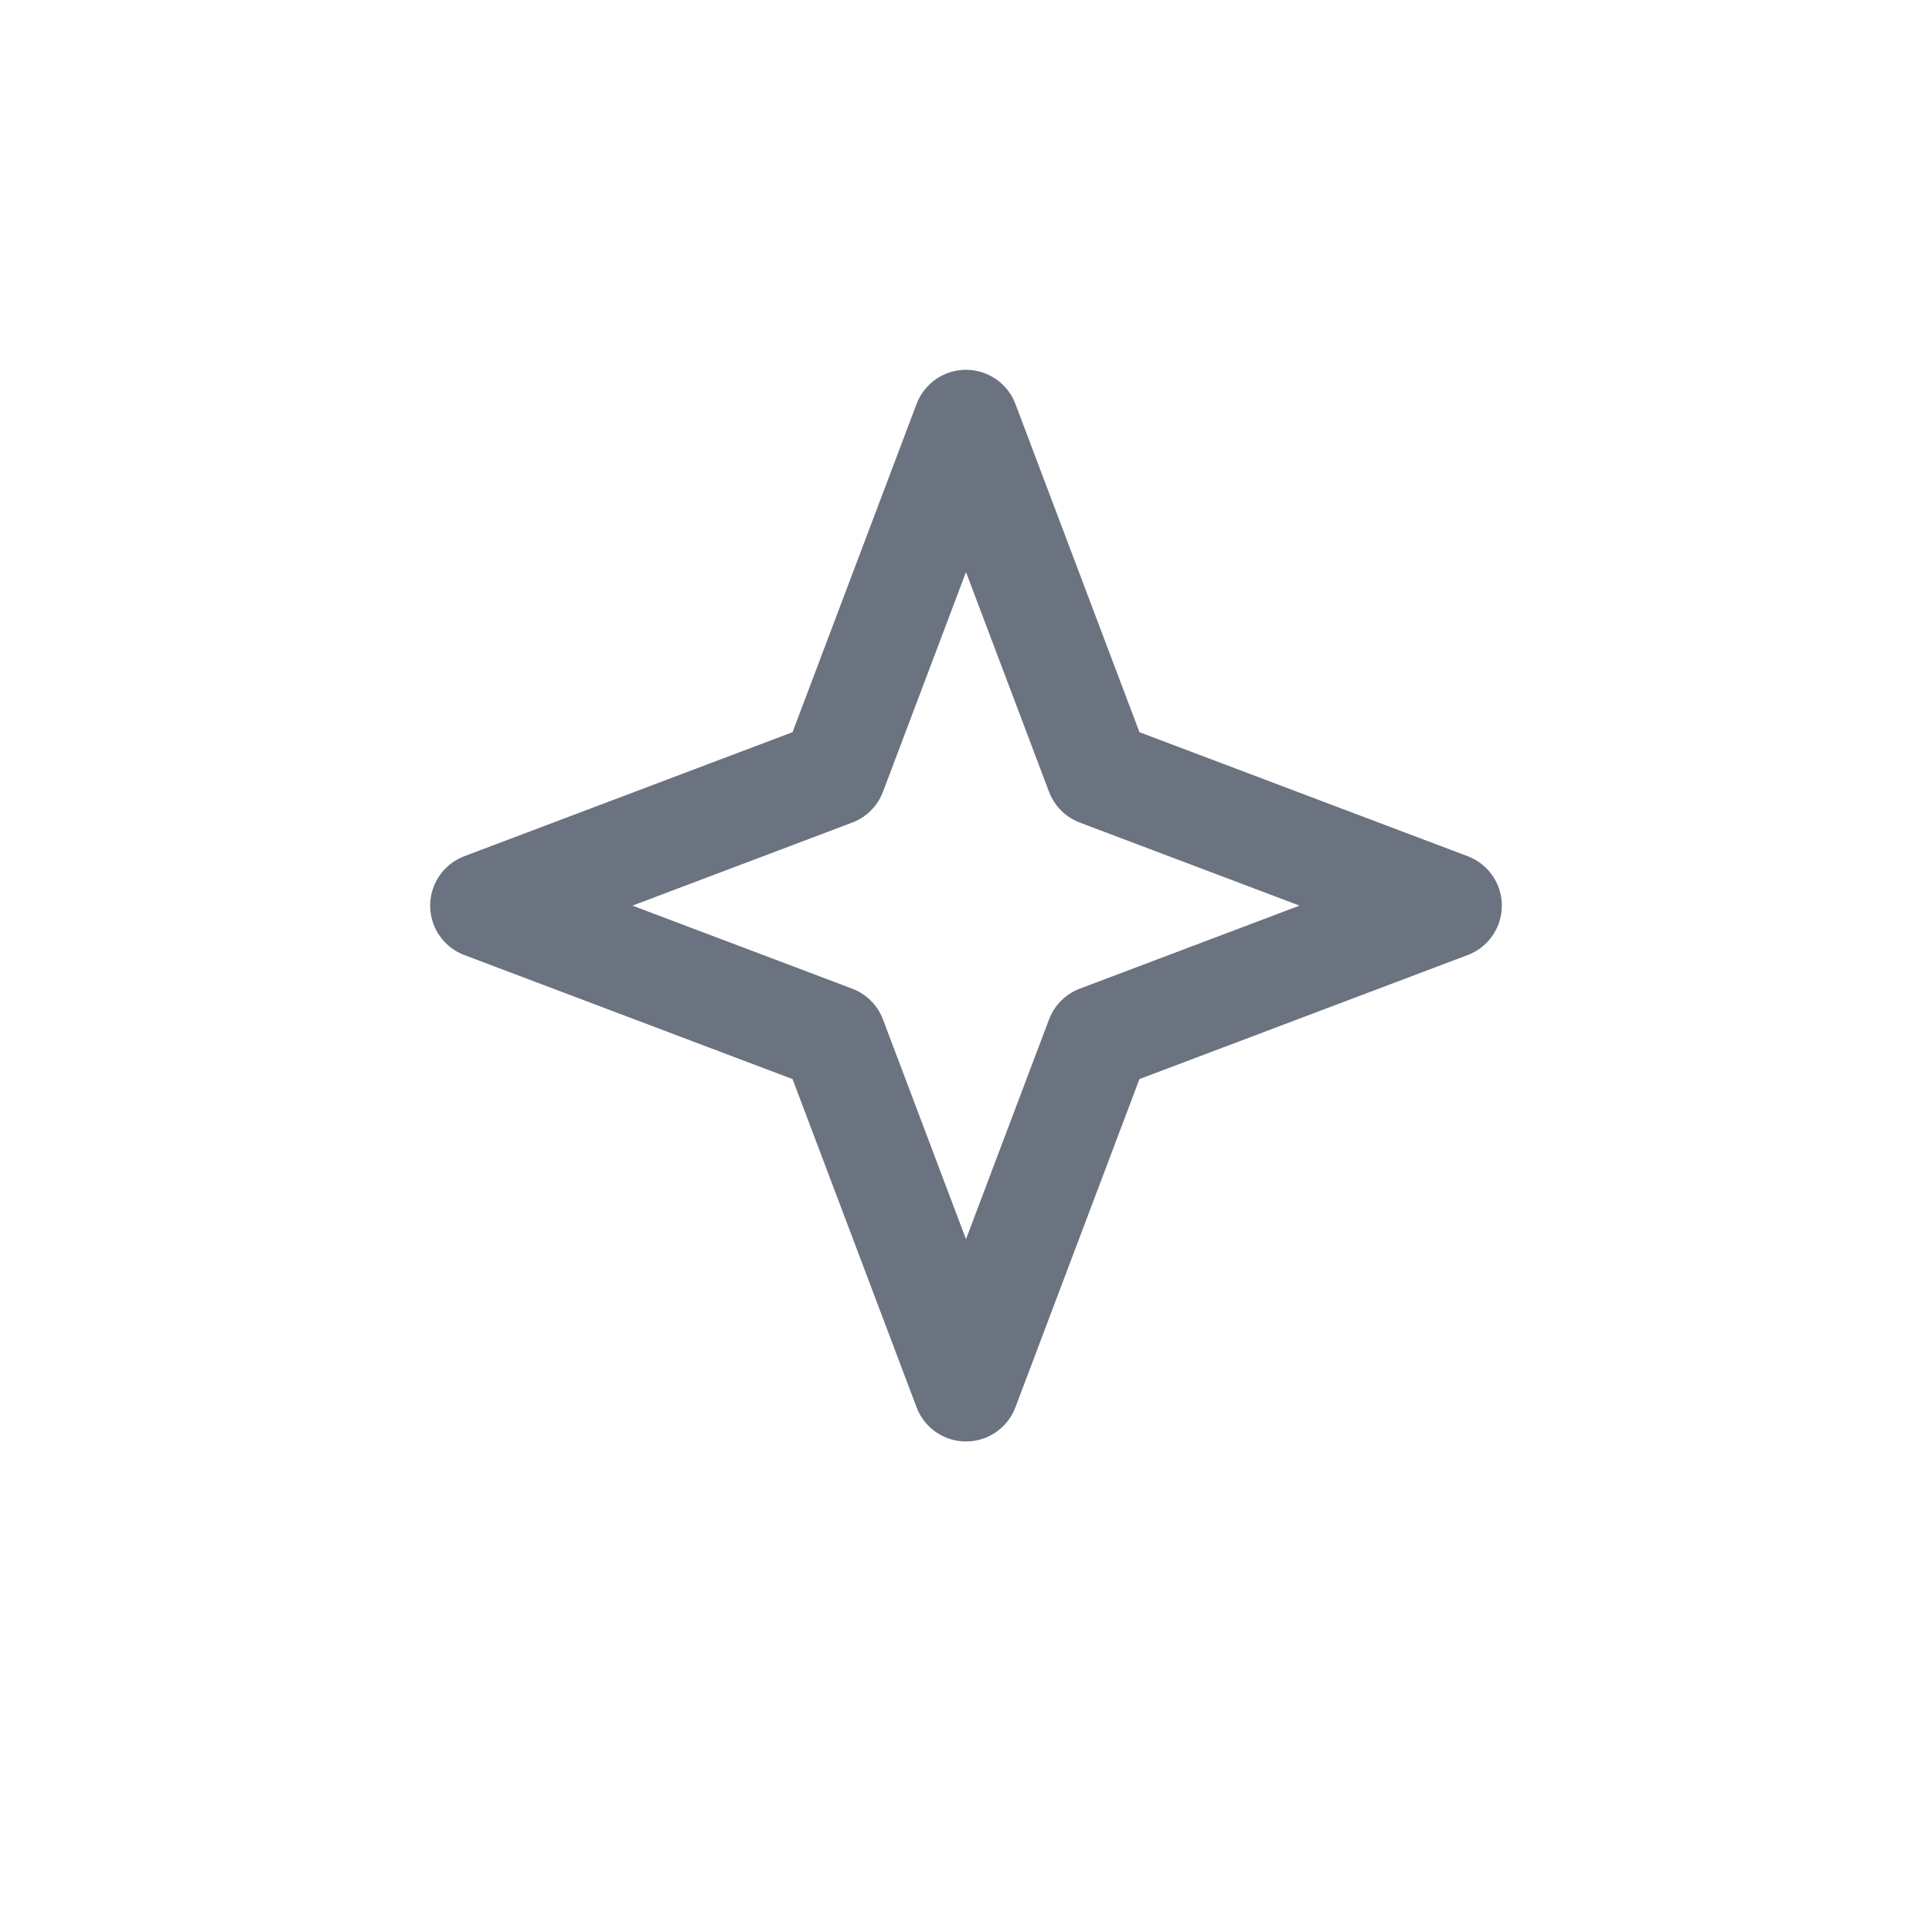
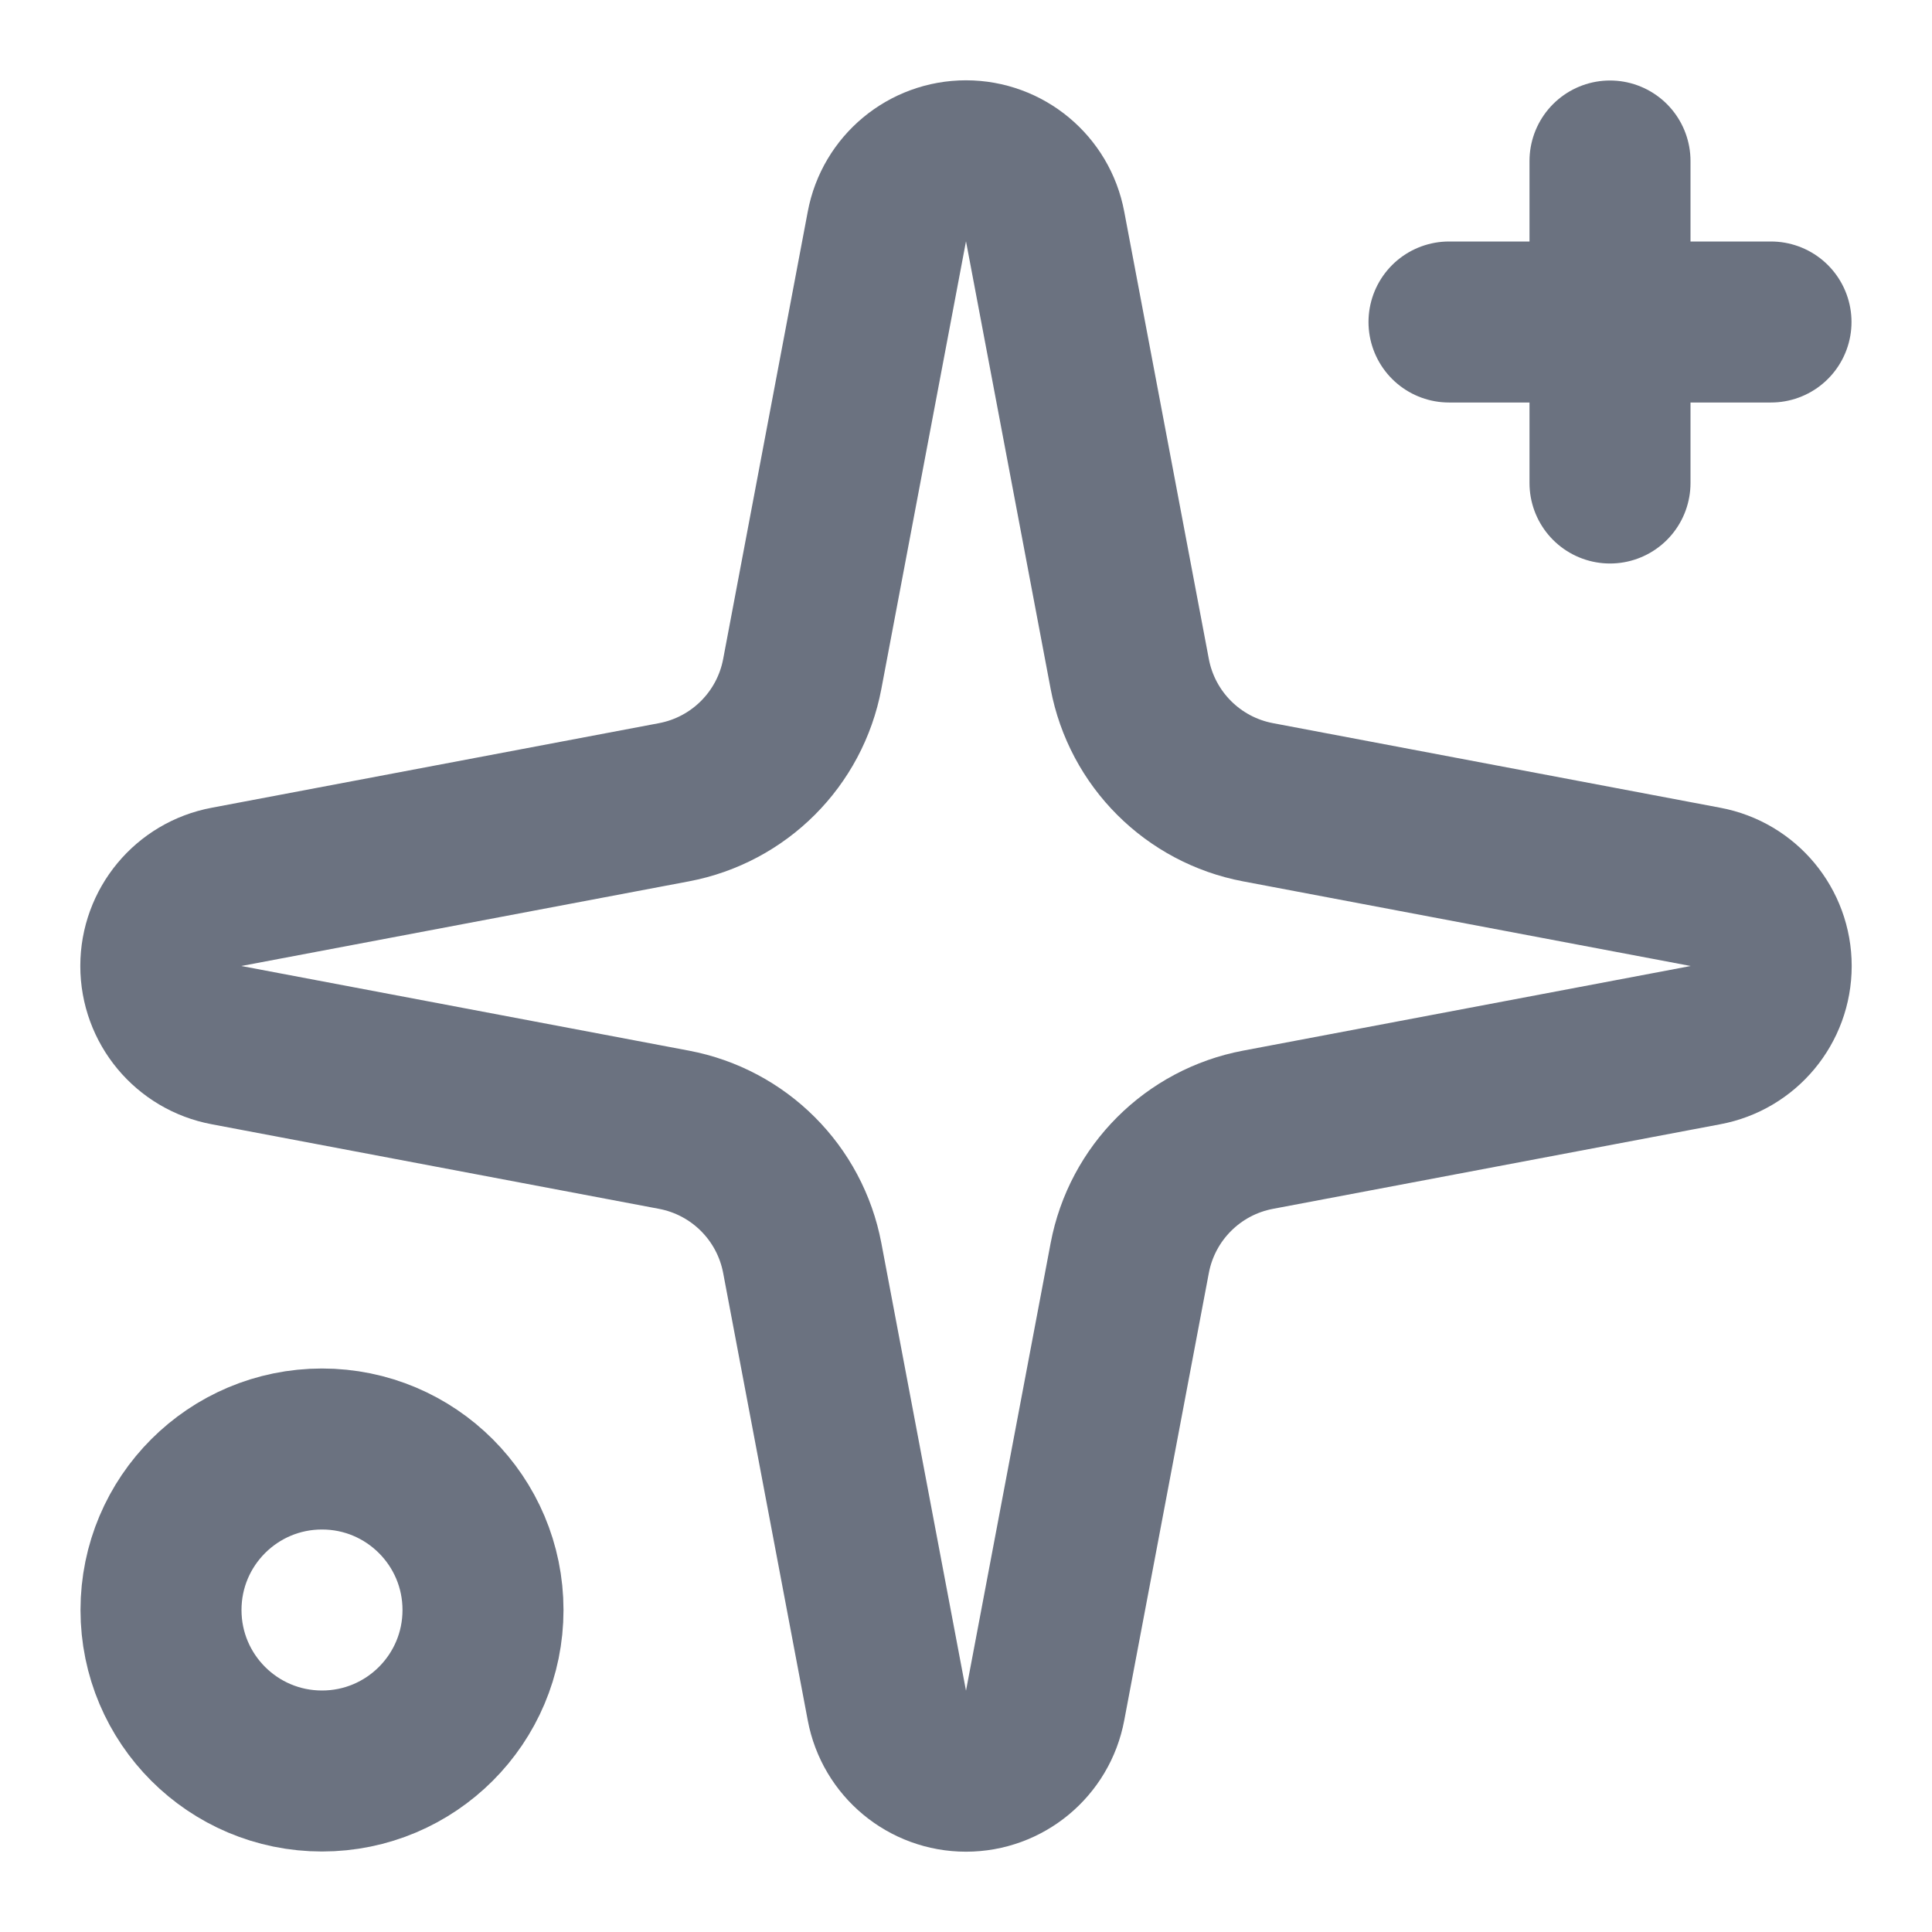
- <svg xmlns="http://www.w3.org/2000/svg" width="64" height="64" viewBox="0 0 64 64" fill="none">
-   <path d="M32 14L36.388 25.612L48 30L36.388 34.388L32 46L27.612 34.388L16 30L27.612 25.612L32 14Z" stroke="#6B7280" stroke-width="3.5" stroke-linejoin="round" />
+ <svg xmlns="http://www.w3.org/2000/svg" width="64" height="64" viewBox="0 0 24 24" fill="none">
+   <path d="M11.017 2.814a1 1 0 0 1 1.966 0l1.051 5.558a2 2 0 0 0 1.594 1.594l5.558 1.051a1 1 0 0 1 0 1.966l-5.558 1.051a2 2 0 0 0-1.594 1.594l-1.051 5.558a1 1 0 0 1-1.966 0l-1.051-5.558a2 2 0 0 0-1.594-1.594l-5.558-1.051a1 1 0 0 1 0-1.966l5.558-1.051a2 2 0 0 0 1.594-1.594z" stroke="#6B7280" stroke-width="2" stroke-linecap="round" stroke-linejoin="round" />
+   <path d="M20 2v4" stroke="#6B7280" stroke-width="2" stroke-linecap="round" stroke-linejoin="round" />
+   <path d="M22 4h-4" stroke="#6B7280" stroke-width="2" stroke-linecap="round" stroke-linejoin="round" />
+   <circle cx="4" cy="20" r="2" stroke="#6B7280" stroke-width="2" stroke-linecap="round" stroke-linejoin="round" />
</svg>
